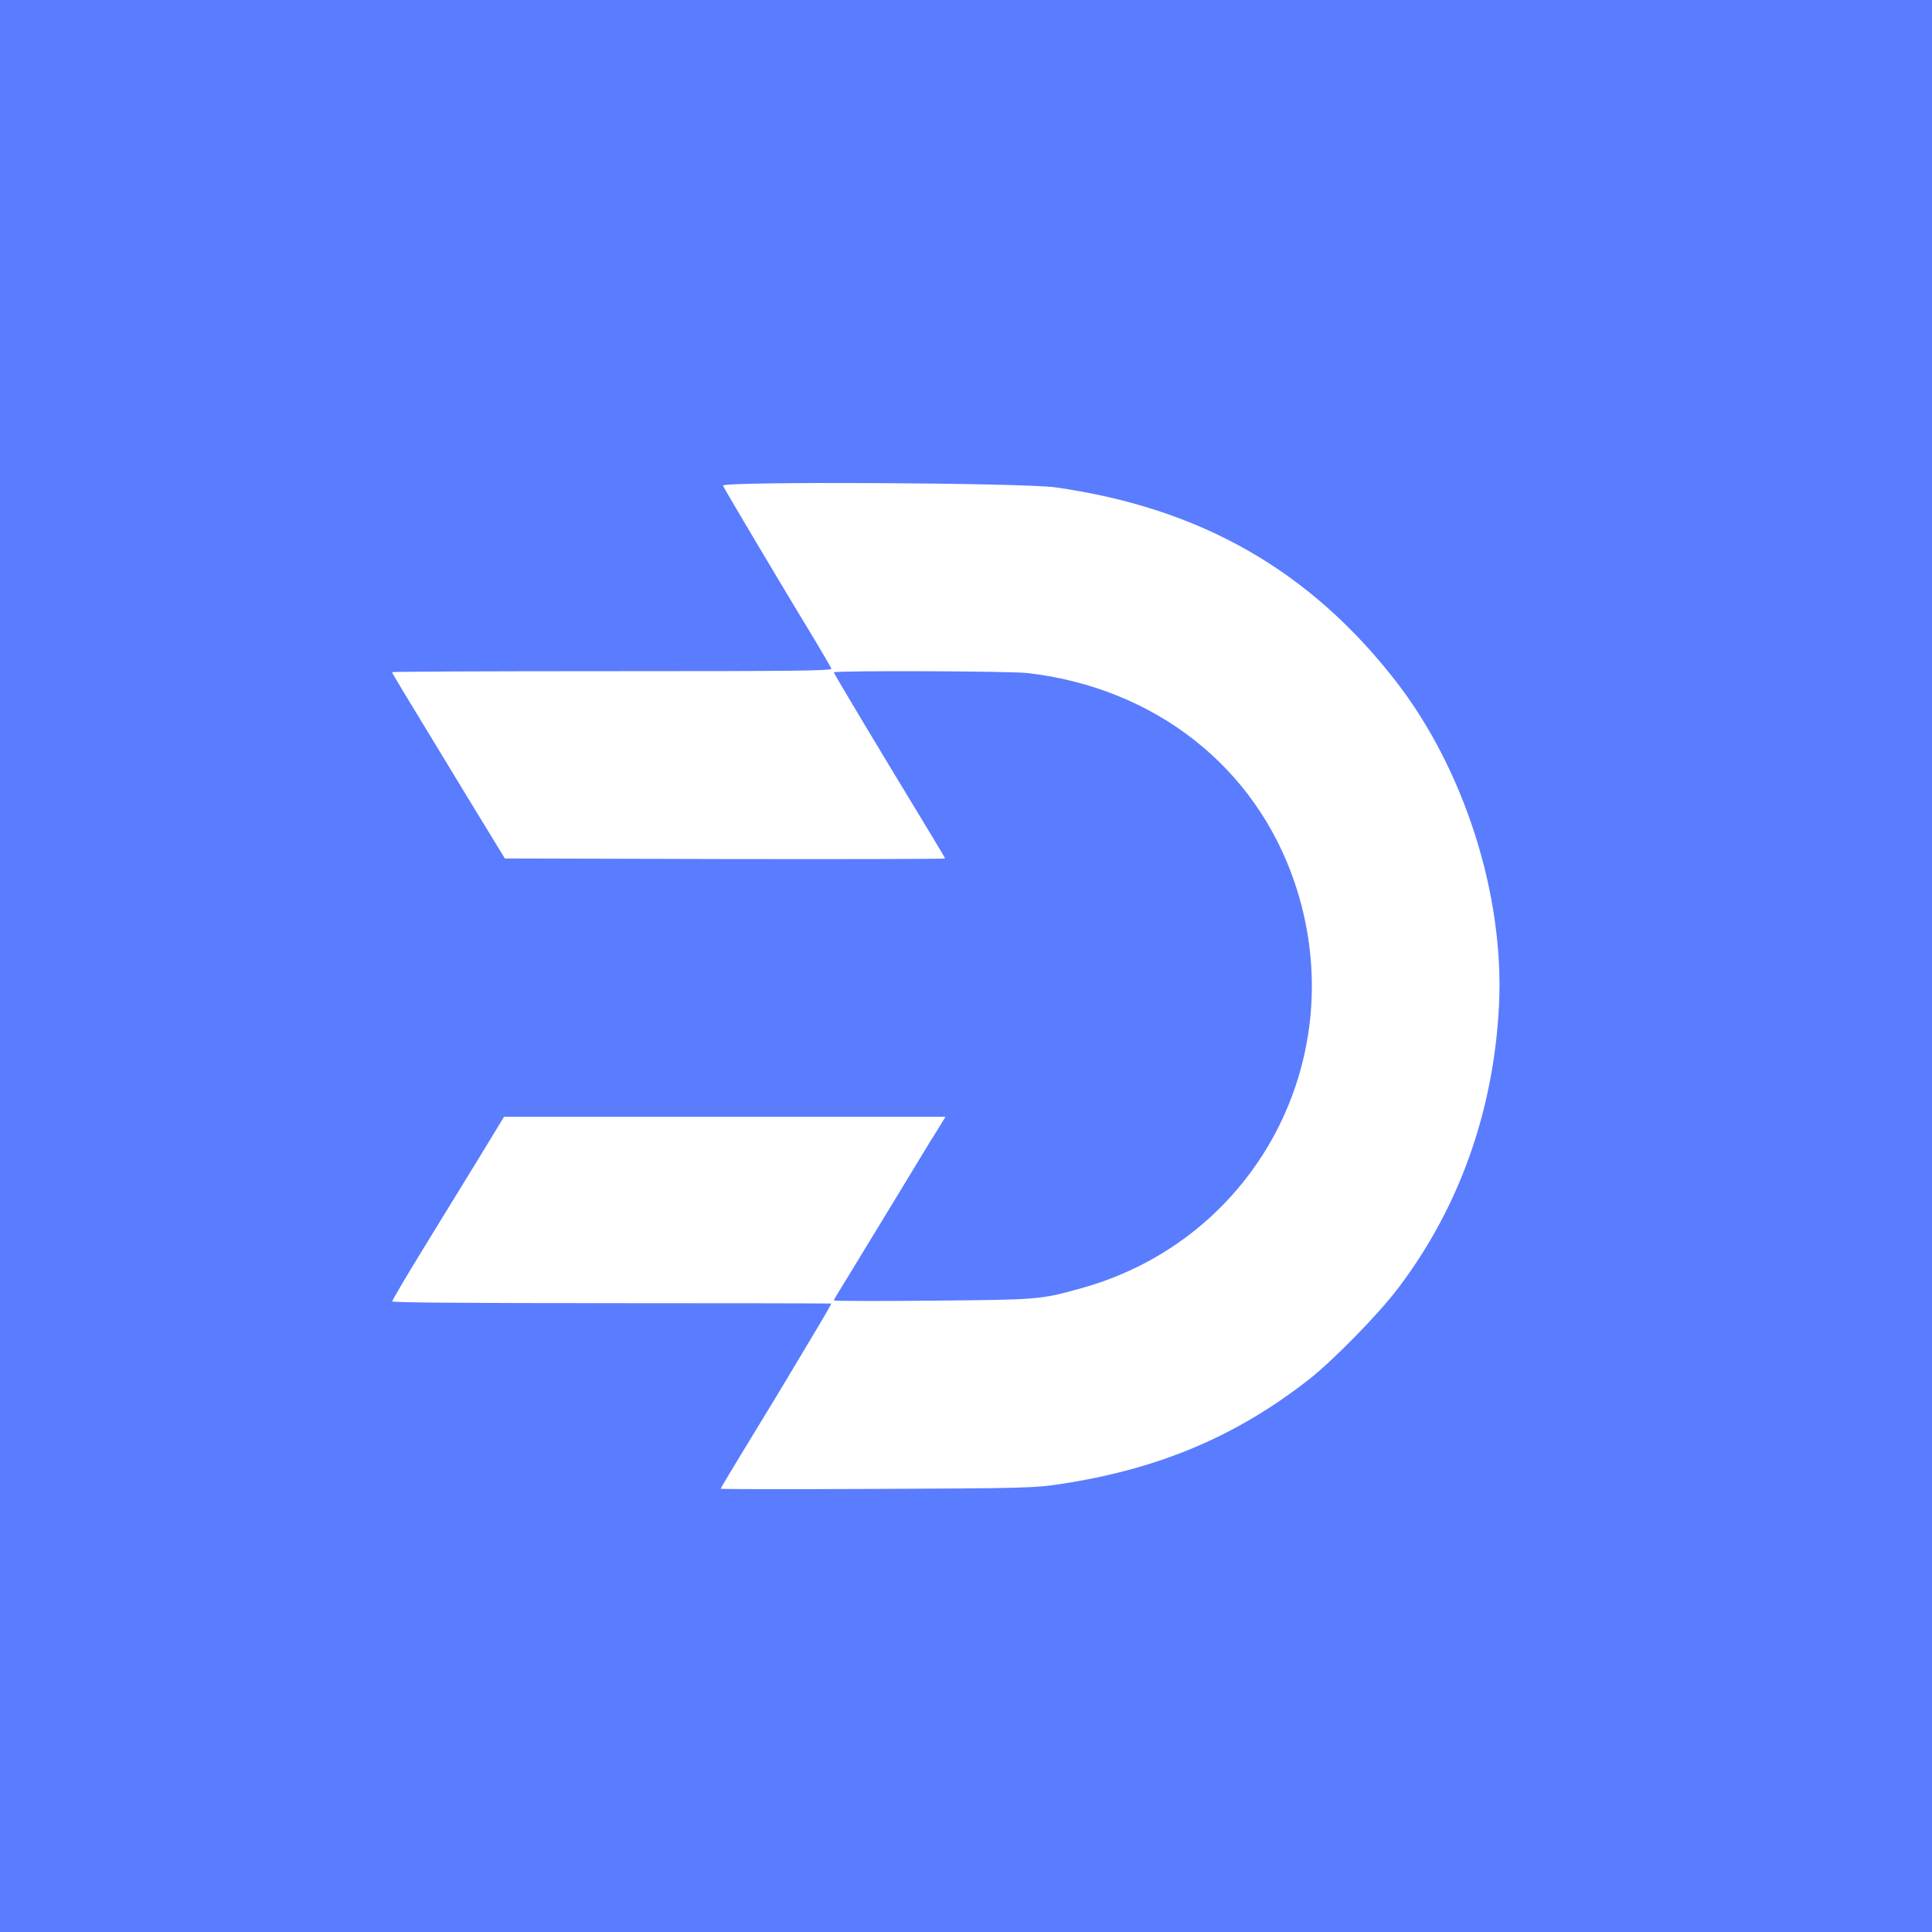
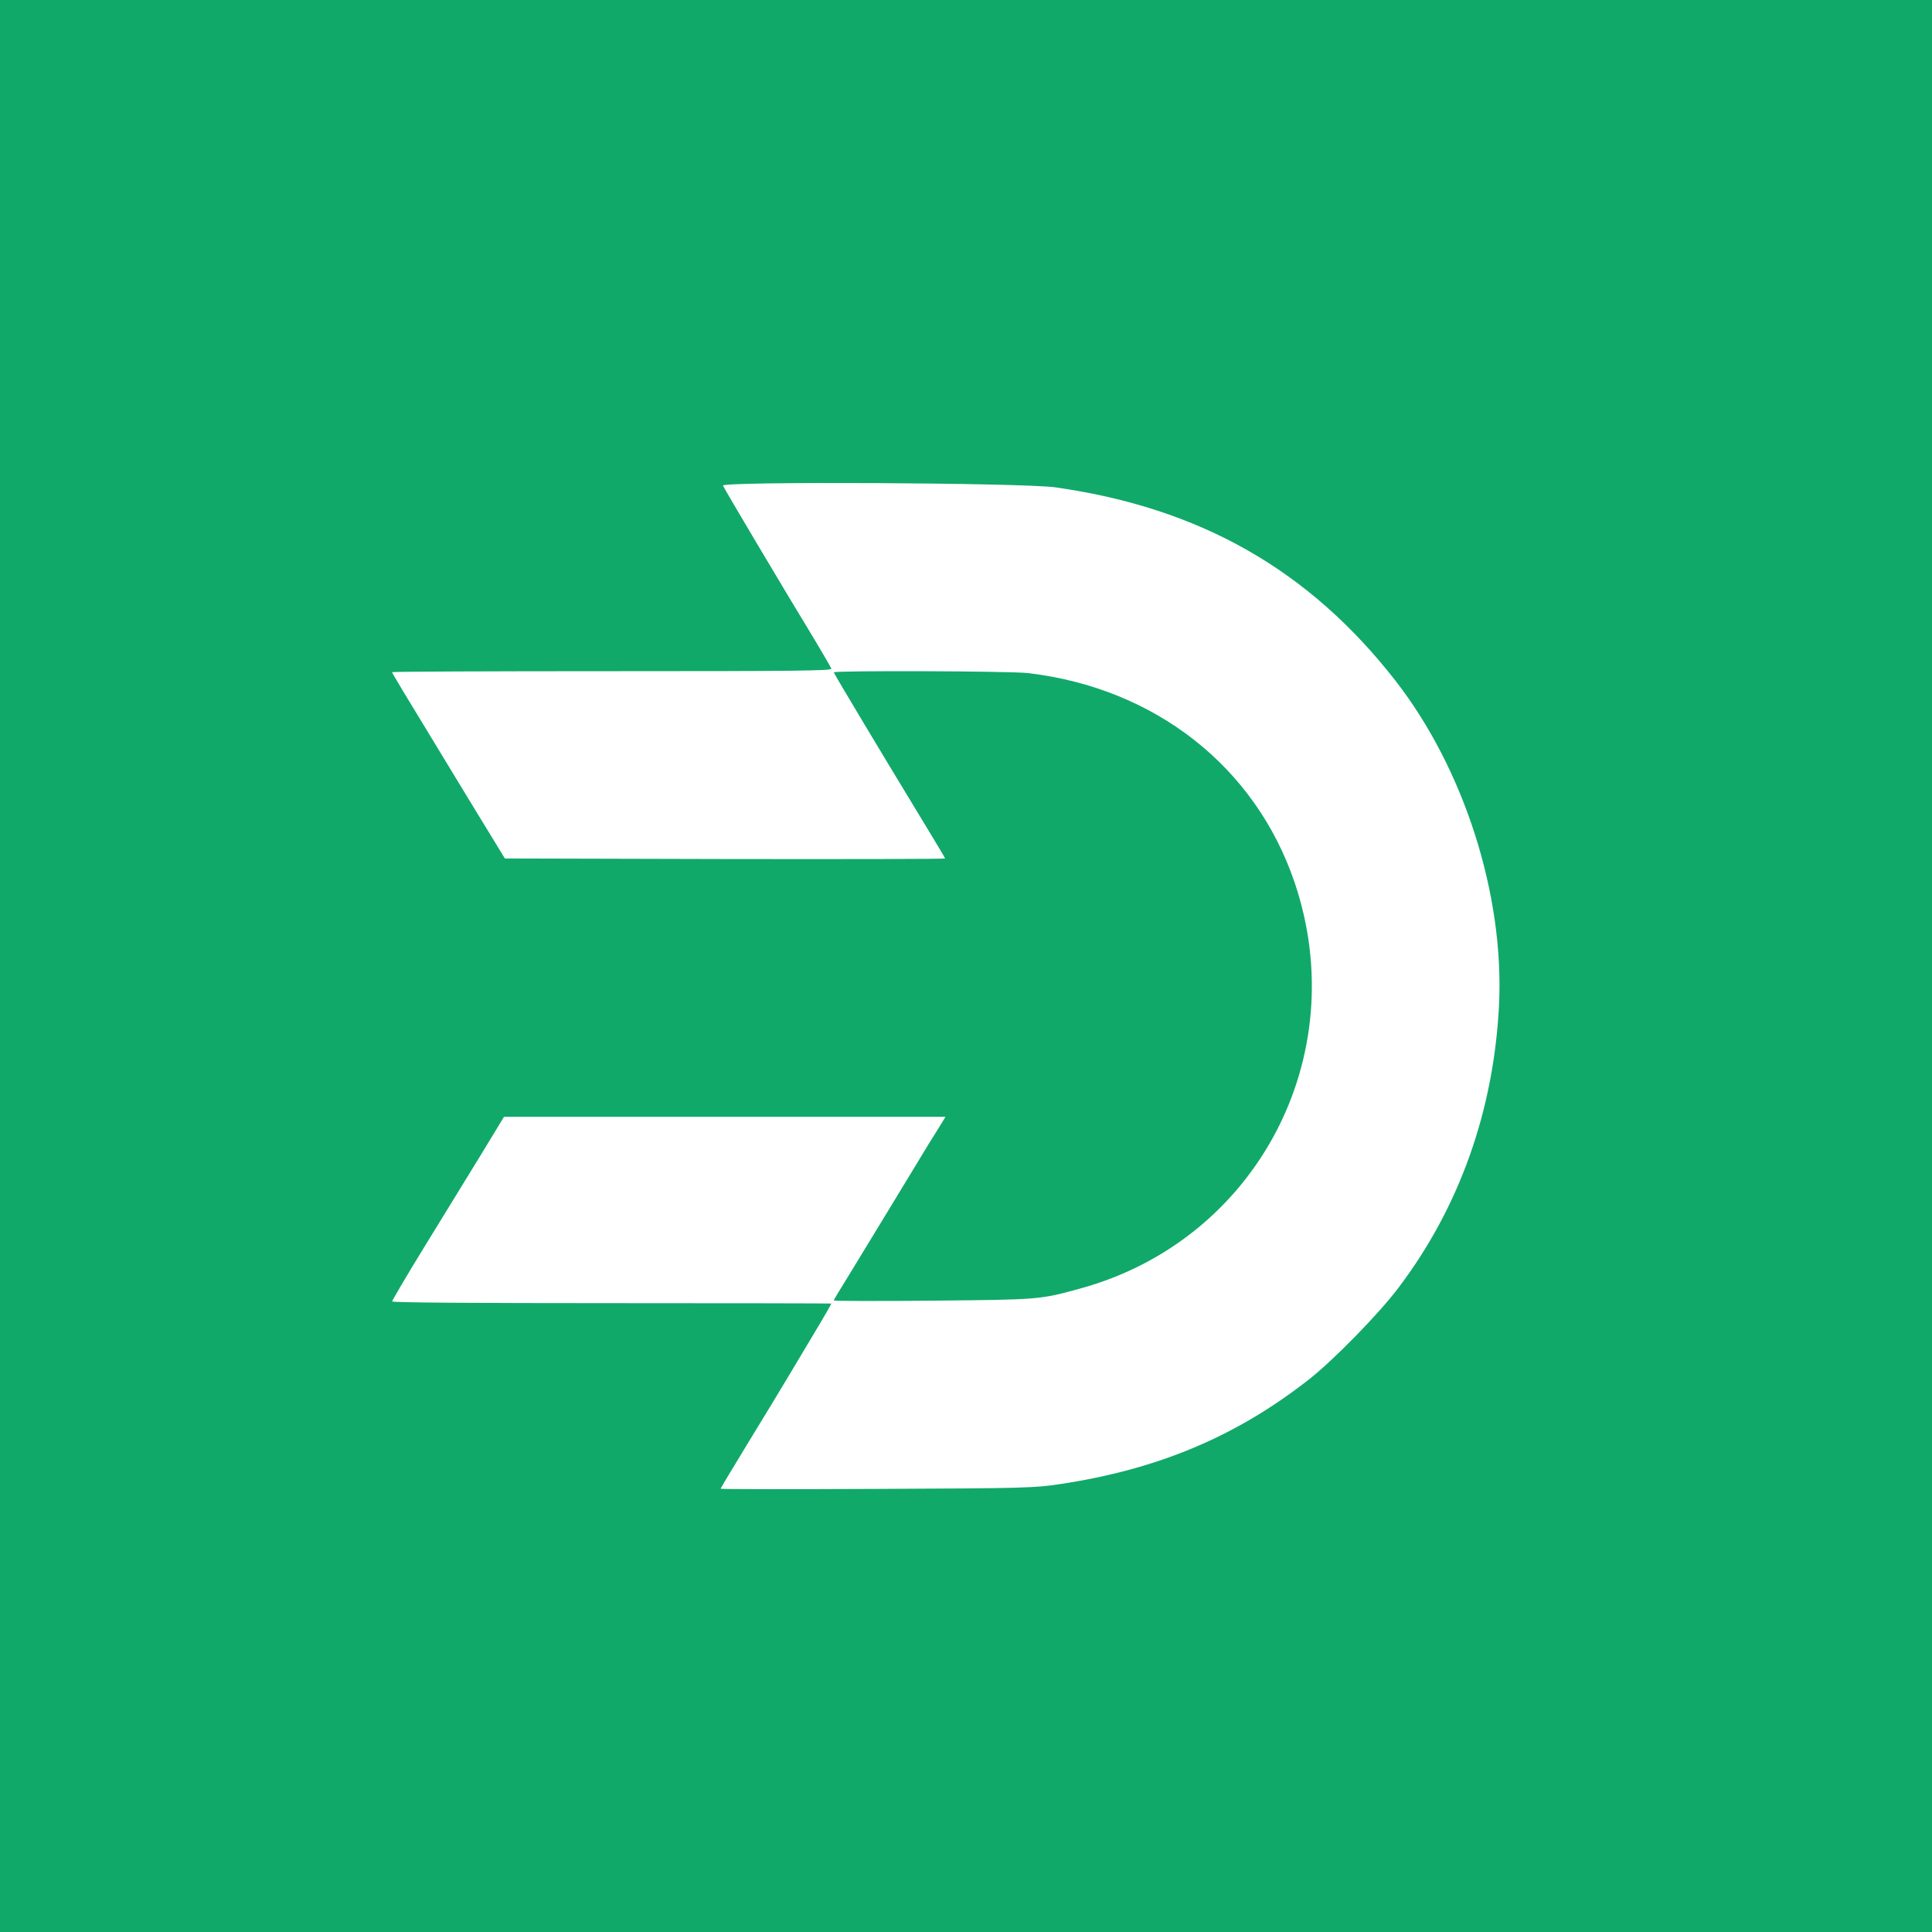
<svg xmlns="http://www.w3.org/2000/svg" width="340" height="340" viewBox="0 0 340 340" fill="none">
-   <path d="M0 0H340V340H0V0Z" fill="#5A7CFF" />
+   <path d="M0 0H340V340H0V0Z" fill="#10A969" />
  <path d="M126.821 261.989C126.821 261.89 129.037 258.206 131.737 253.774C134.437 249.349 137.616 244.142 138.768 242.181C139.926 240.22 142.111 236.569 143.616 234.066C145.126 231.562 146.316 229.468 146.284 229.402C146.221 229.368 128.811 229.335 107.584 229.335C83.368 229.335 69.01 229.235 69.01 229.03C69.01 228.859 71.547 224.532 74.663 219.464C77.779 214.396 82.21 207.161 84.521 203.406L88.695 196.542H127.558H166.389L165.811 197.49C165.521 197.999 164.495 199.617 163.563 201.107C162.663 202.597 159.547 207.699 156.689 212.429C153.8 217.16 150.395 222.771 149.111 224.87C147.795 226.964 146.732 228.759 146.732 228.859C146.732 228.958 154.568 228.992 164.174 228.892C182.9 228.72 183.026 228.72 190.221 226.726C221.184 218.173 238.174 185.857 227.832 155.302C220.926 134.951 203.295 121.091 180.937 118.455C177.821 118.084 146.732 117.984 146.732 118.322C146.732 118.527 155.468 133.095 163.174 145.769C164.911 148.611 166.321 151.009 166.321 151.076C166.321 151.175 148.879 151.209 127.584 151.175L88.847 151.076L82.553 140.767C69.963 120.078 69 118.455 69 118.289C69 118.189 86.442 118.117 107.737 118.117C139.663 118.117 146.437 118.05 146.311 117.679C146.216 117.441 144.963 115.248 143.516 112.843C137.958 103.715 127.426 85.972 127.232 85.463C126.942 84.687 180 84.953 185.753 85.767C211.221 89.385 230.395 100.302 245.589 119.806C257.7 135.388 264.763 157.562 263.8 176.933C262.868 195.457 256.832 212.462 246.105 226.626C242.7 231.158 234.705 239.339 230.4 242.718C217.616 252.755 203.868 258.572 186.558 261.175C182.189 261.851 180.232 261.917 154.374 262.023C139.216 262.089 126.816 262.089 126.816 261.989H126.821Z" fill="white" />
</svg>
